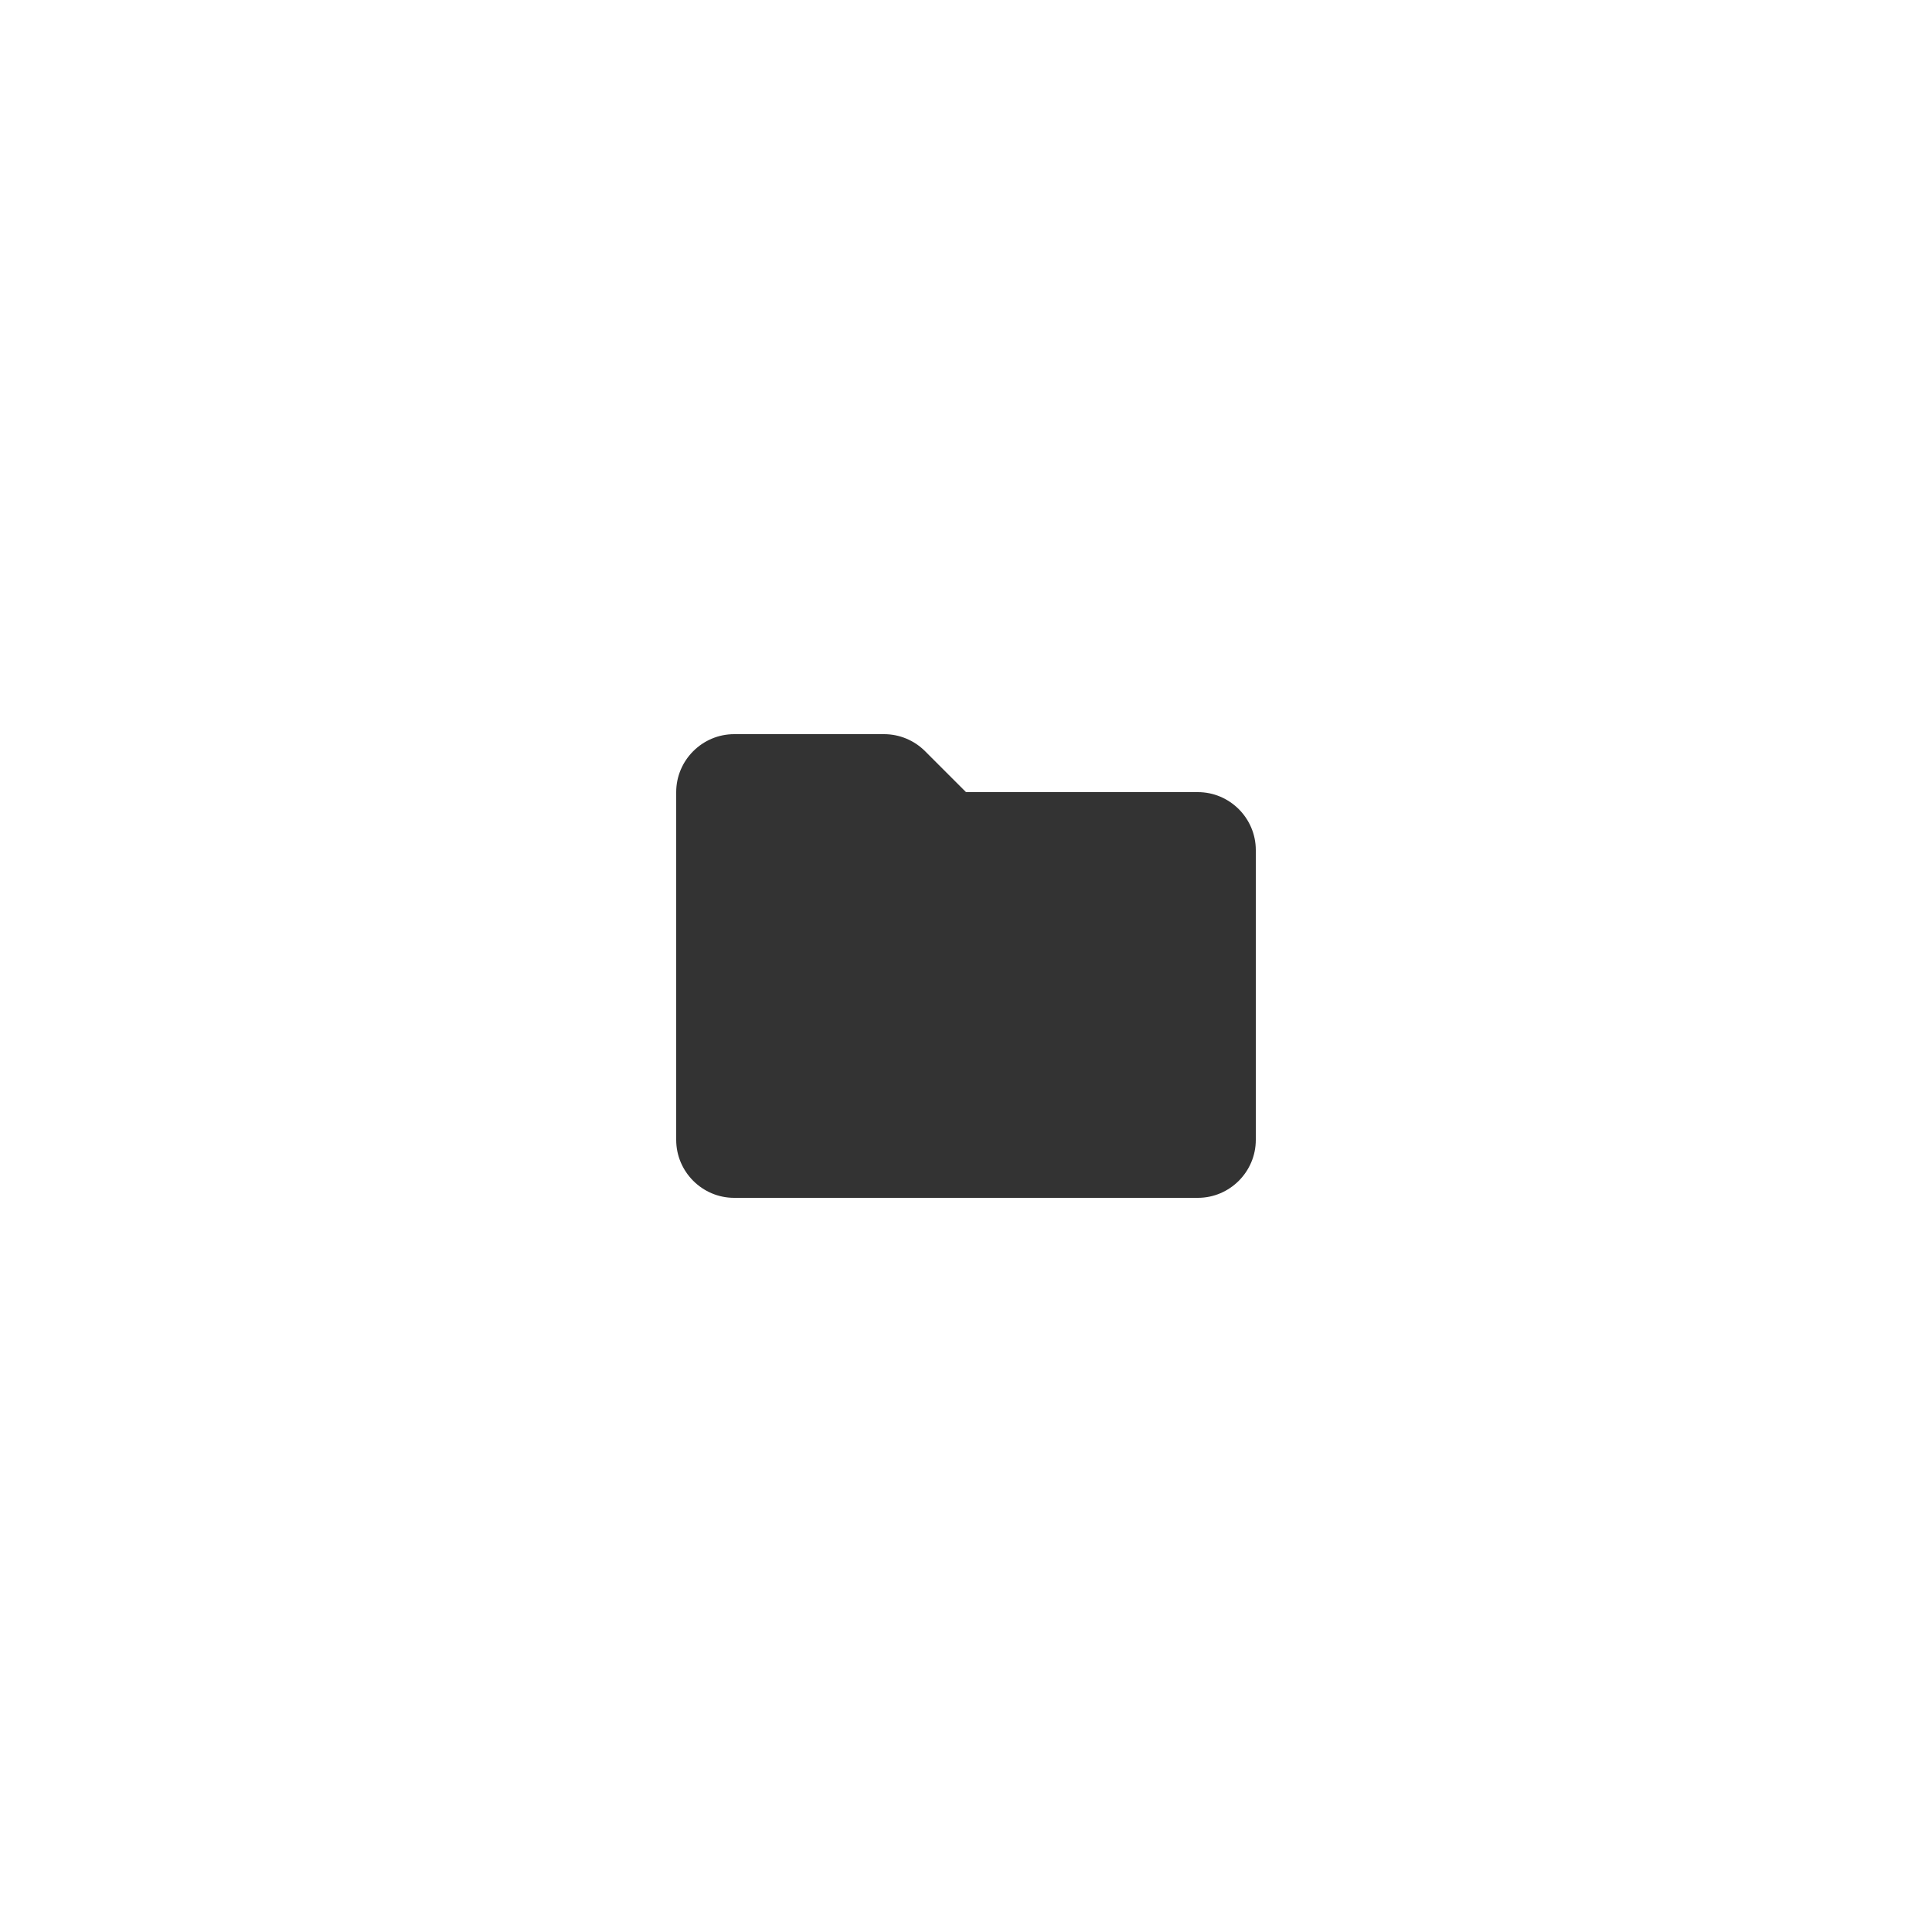
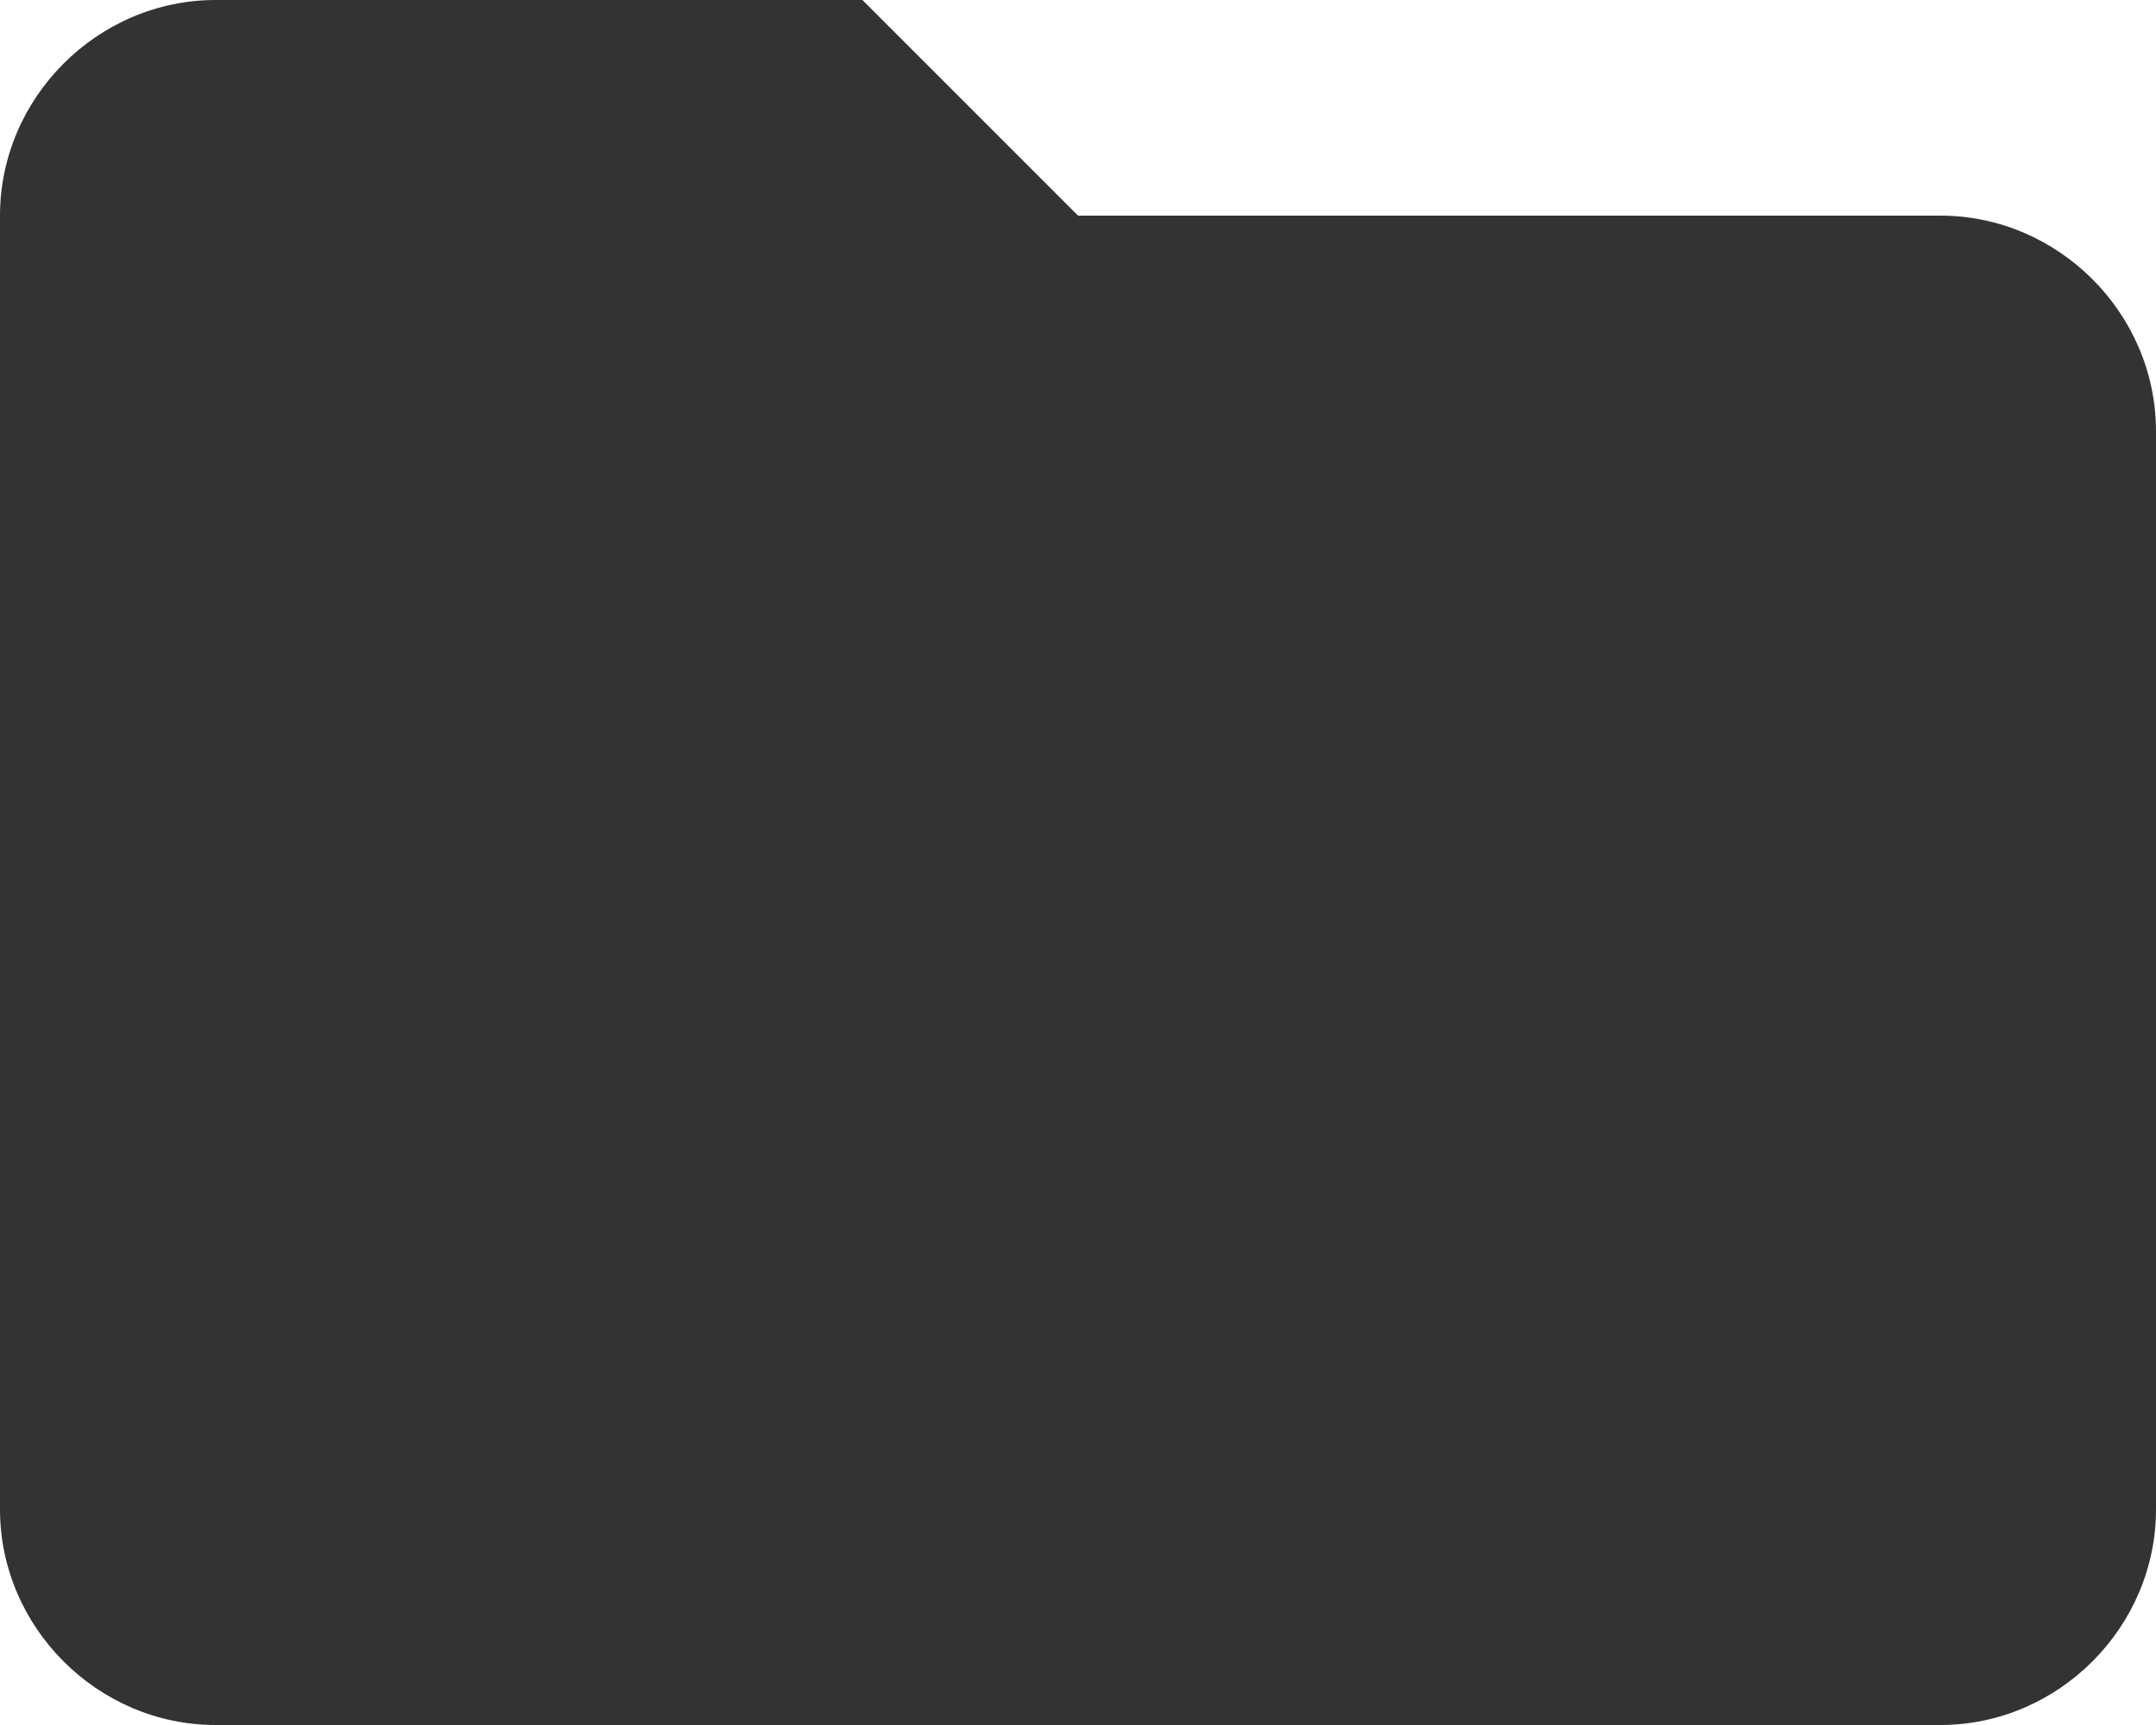
- <svg xmlns="http://www.w3.org/2000/svg" width="100" height="100" viewBox="0 0 100 100" fill="none">
-   <path d="M62 41H50L47.879 38.879C47.316 38.316 46.553 38 45.758 38H38C36.35 38 35 39.35 35 41V59C35 60.65 36.35 62 38 62H62C63.65 62 65 60.65 65 59V44C65 42.35 63.65 41 62 41Z" fill="#333333" />
+ <svg xmlns="http://www.w3.org/2000/svg" width="30" height="24" viewBox="0 0 30 24" fill="none">
+   <path d="M3 0C1.359 0 0 1.359 0 3V21C0 22.641 1.359 24 3 24H27C28.641 24 30 22.641 30 21V6C30 4.359 28.641 3 27 3H15L12 0H3Z" fill="#333333" />
</svg>
